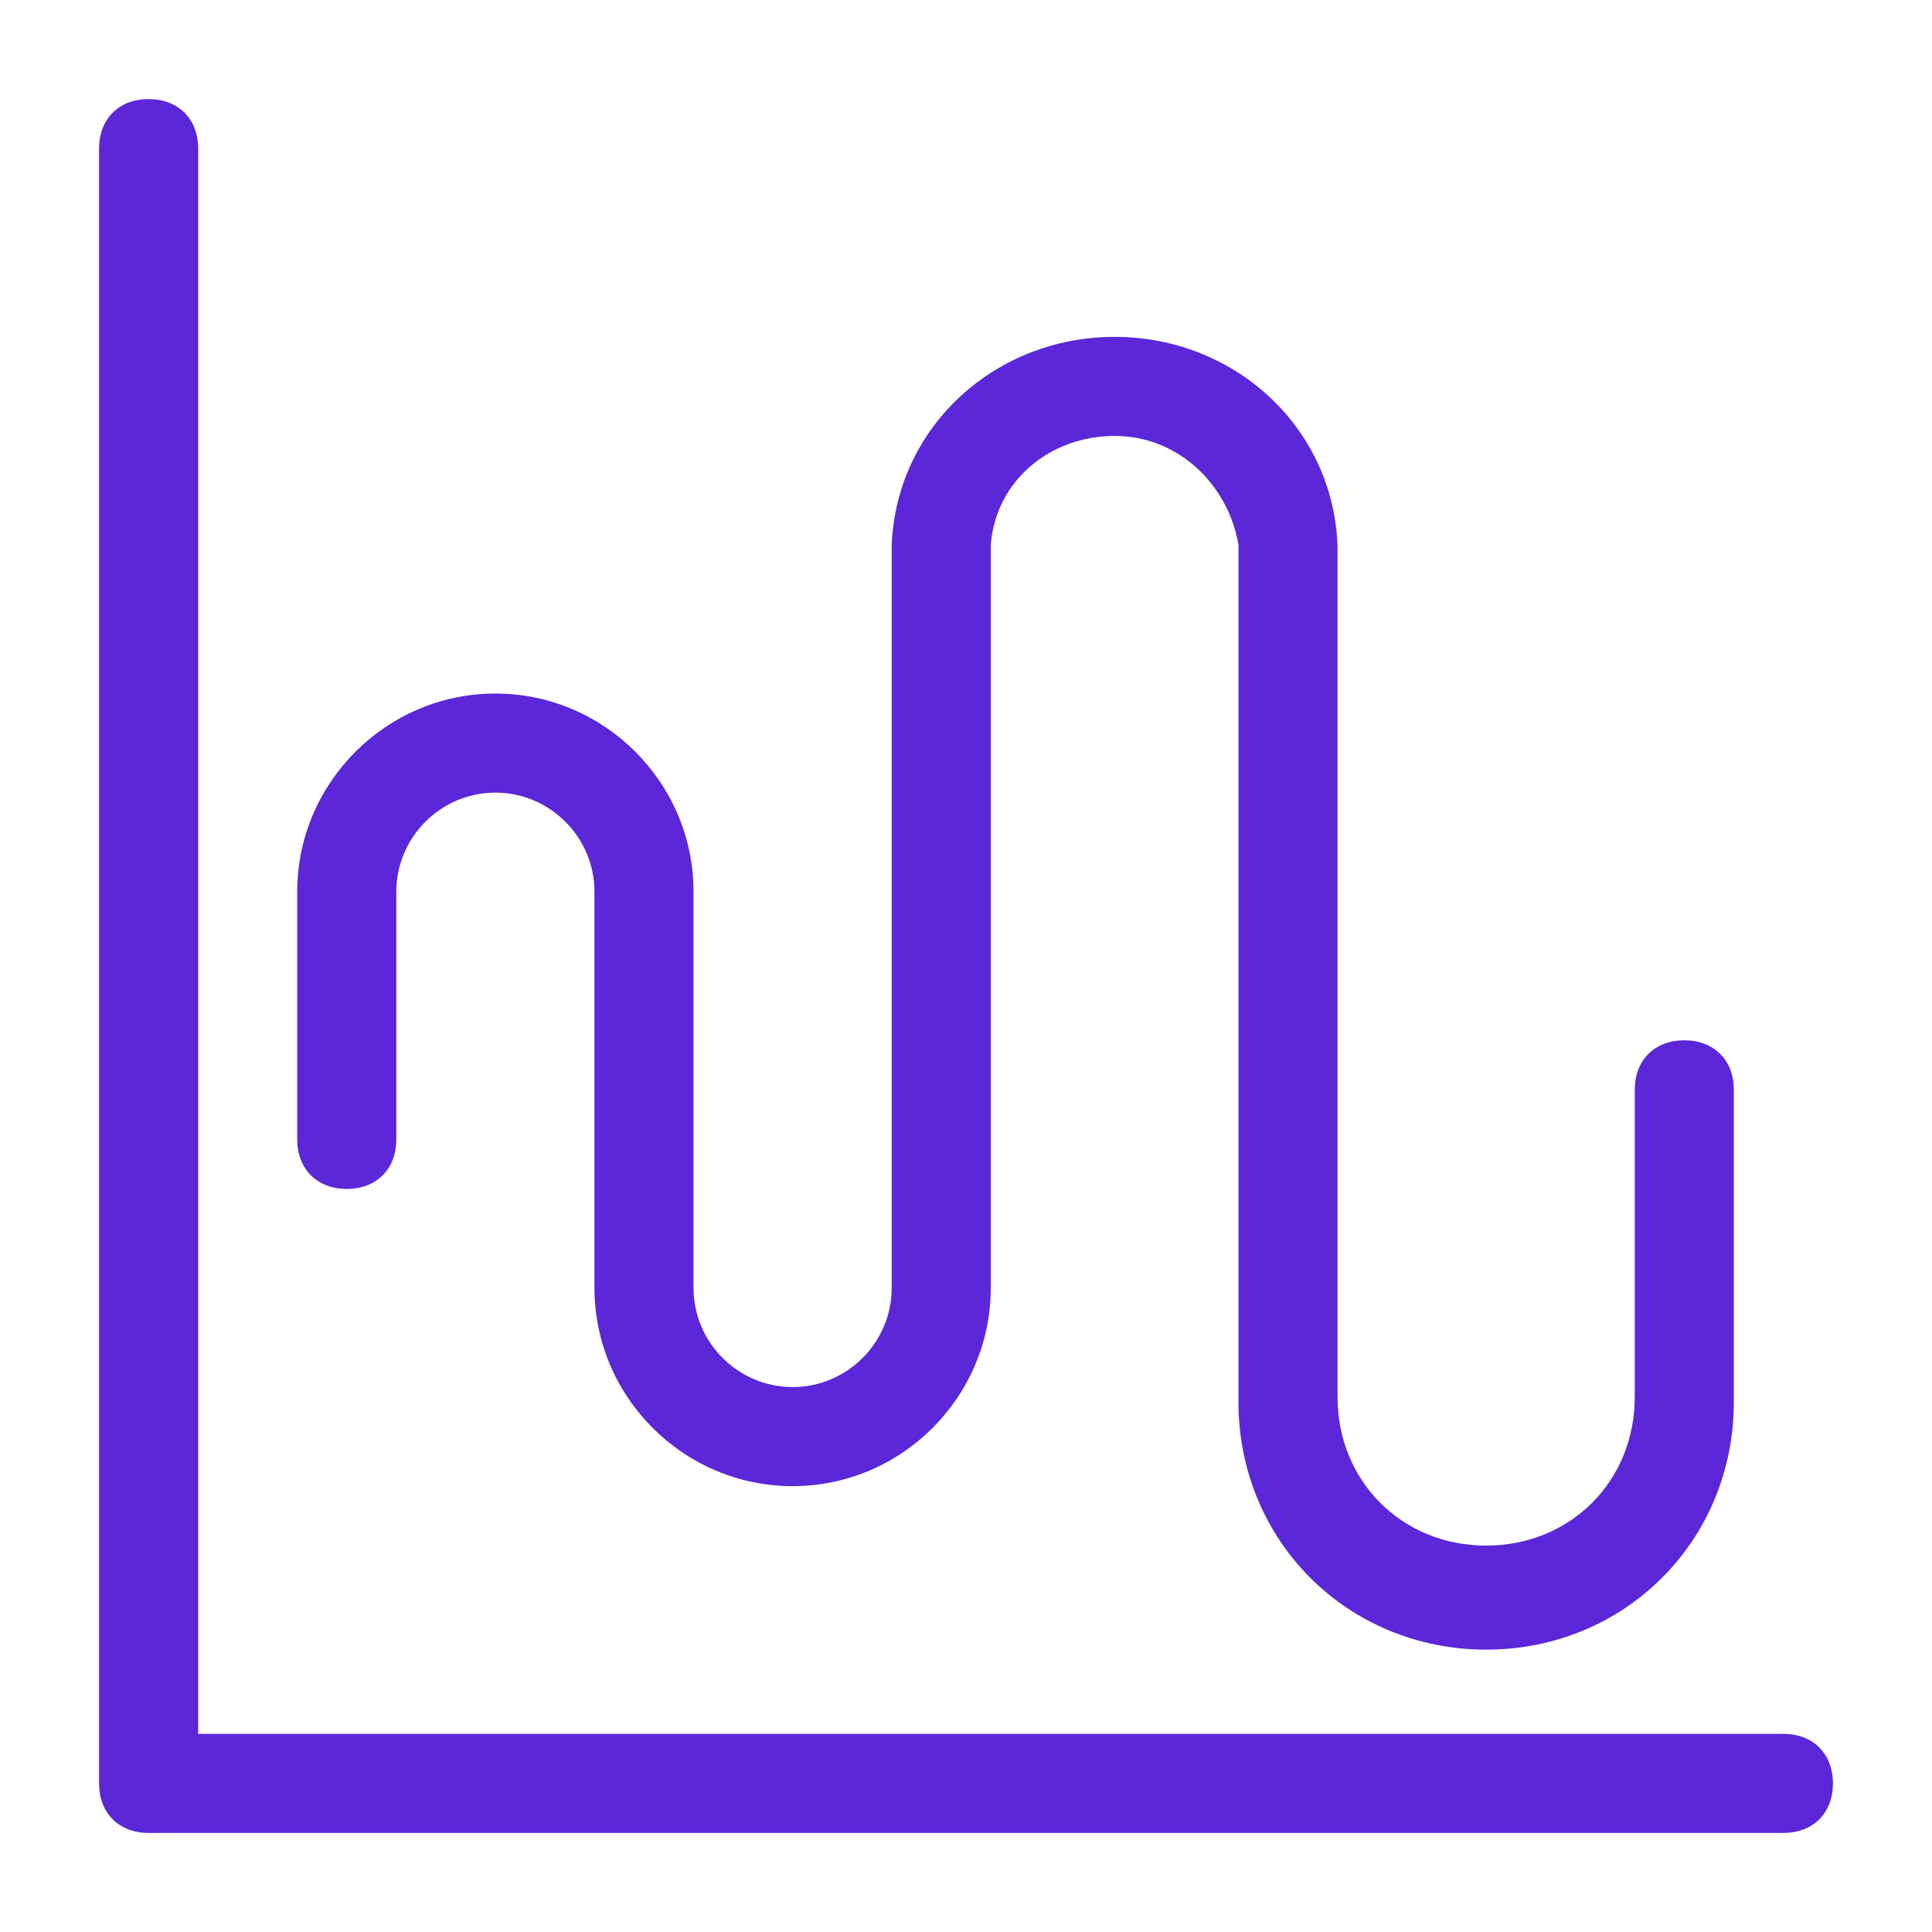
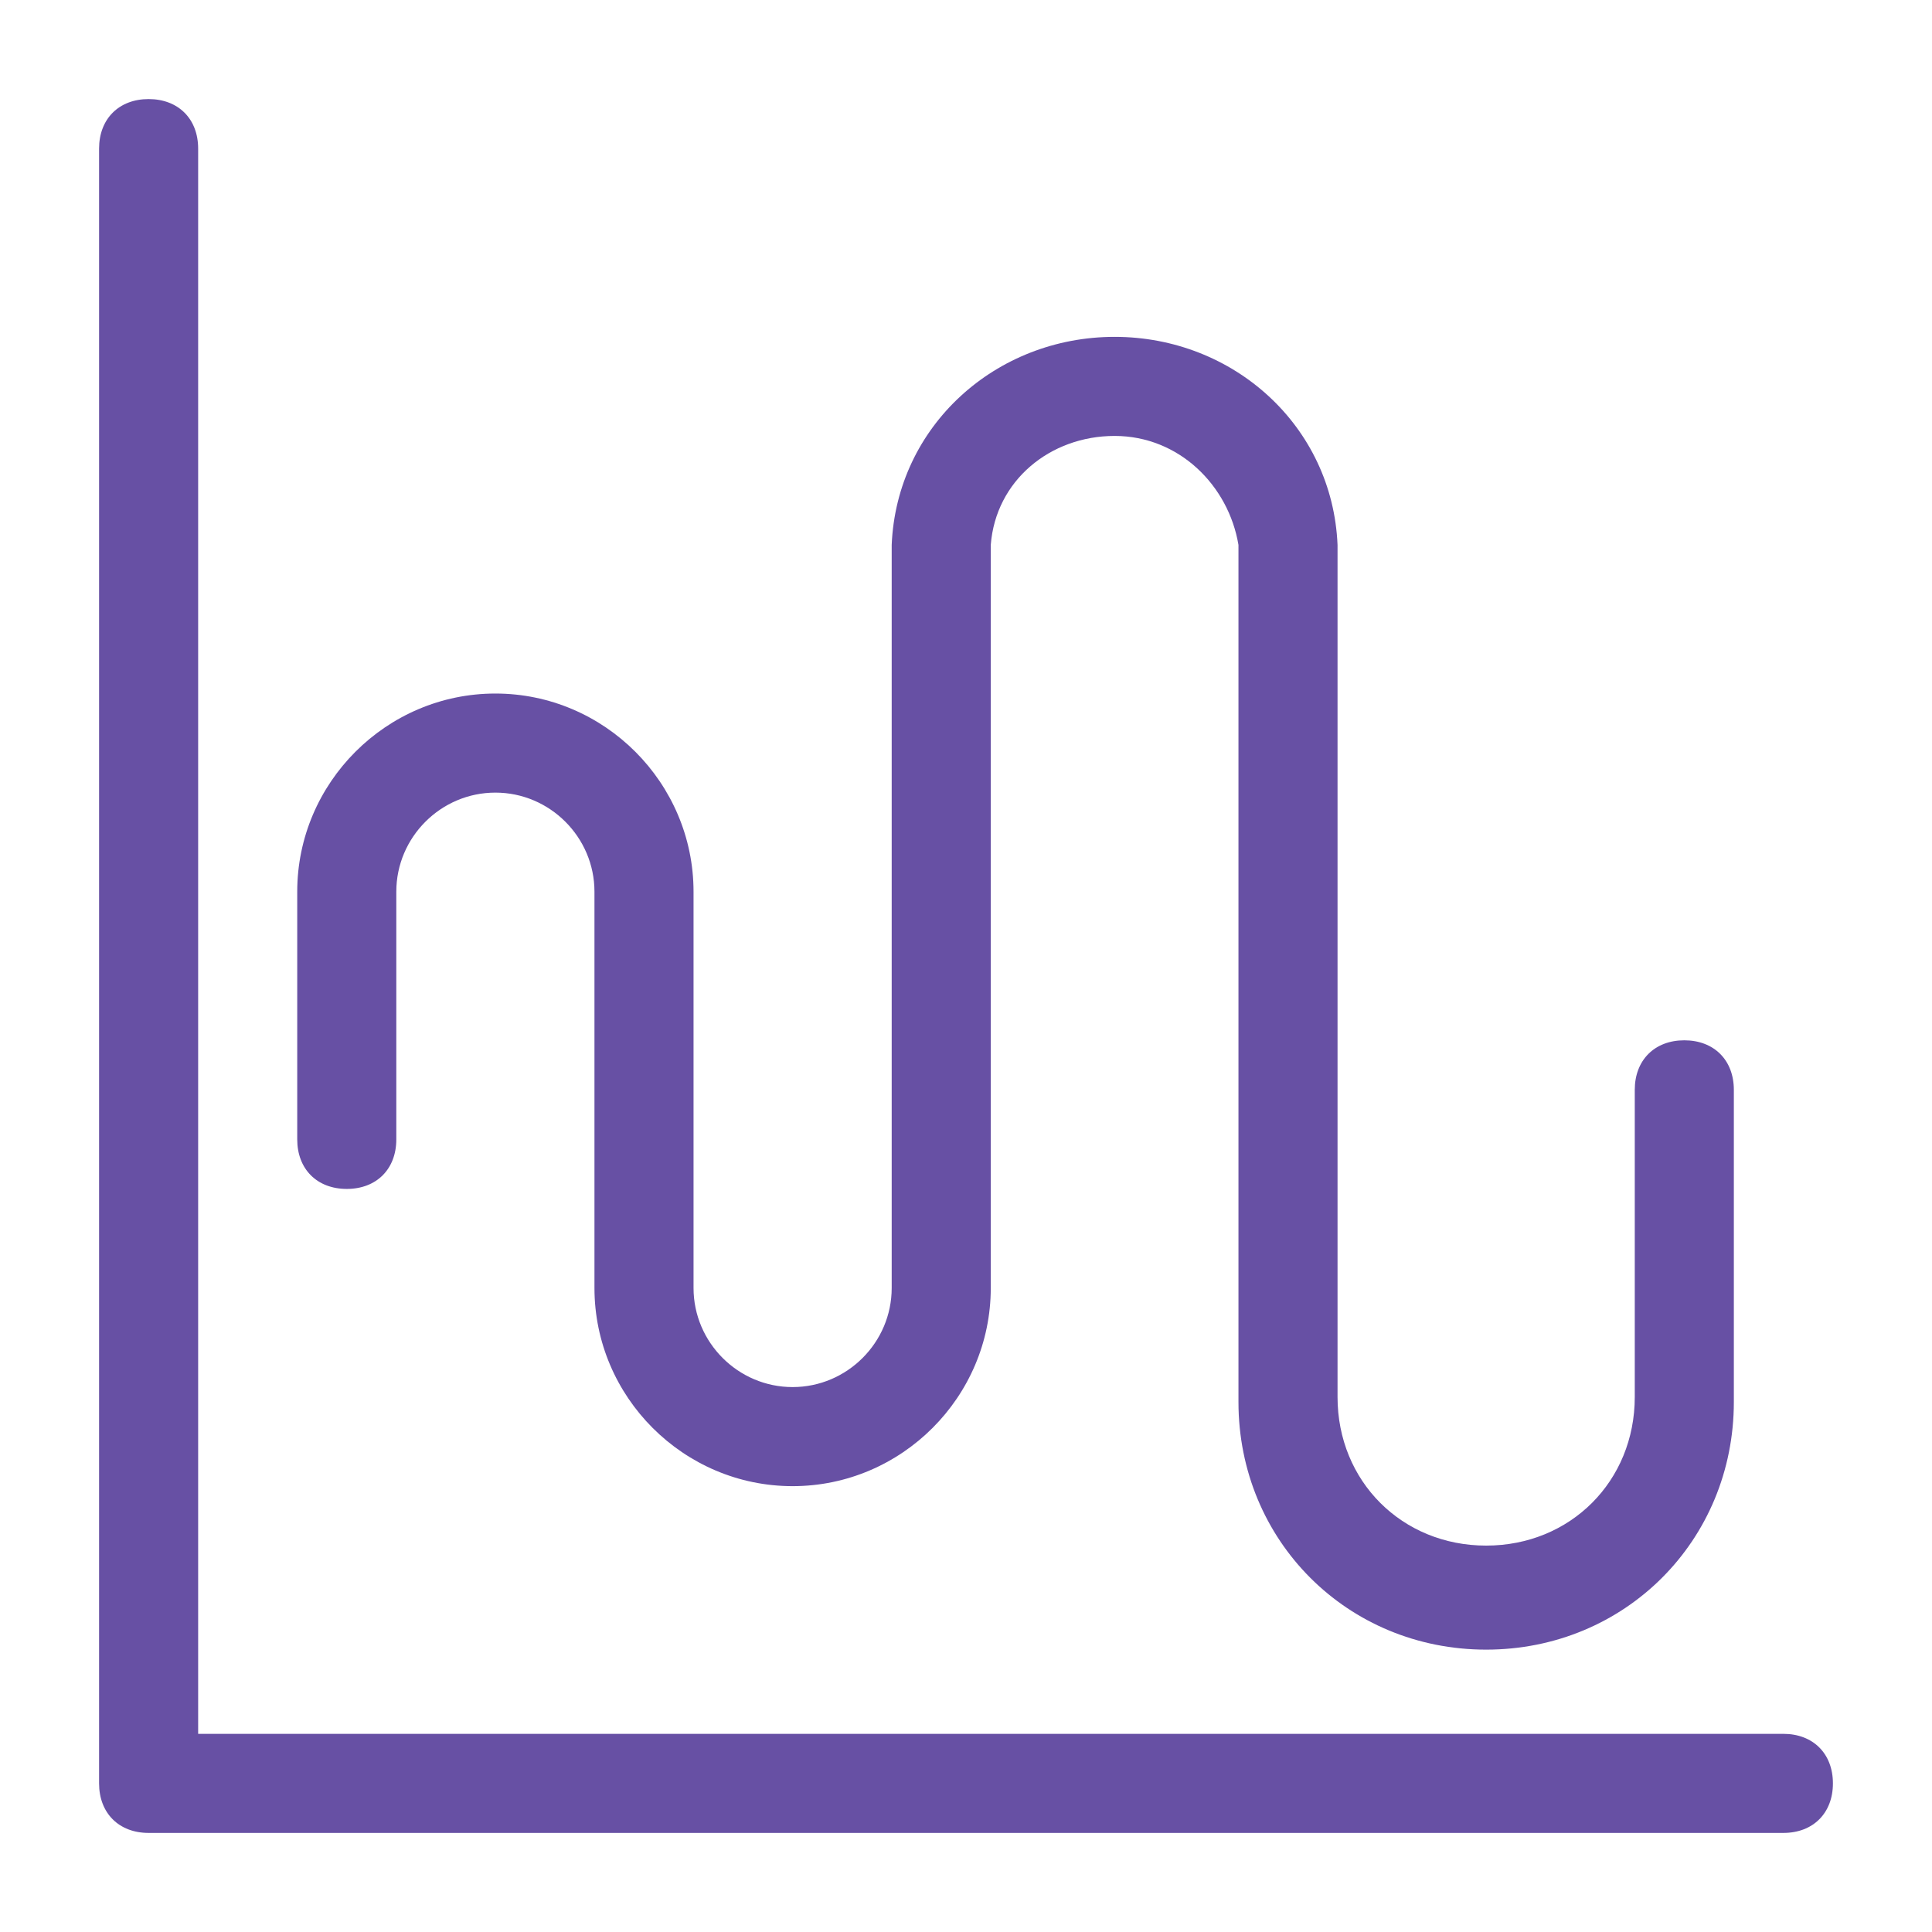
<svg xmlns="http://www.w3.org/2000/svg" width="39" height="39" viewBox="0 0 39 39" fill="none">
-   <path fill-rule="evenodd" clip-rule="evenodd" d="M4 3V35H36C36.6 35 37 35.4 37 36C37 36.6 36.6 37 36 37H3C2.4 37 2 36.6 2 36V3C2 2.4 2.4 2 3 2C3.6 2 4 2.4 4 3ZM8 23C8 23.6 7.6 24 7 24C6.4 24 6 23.6 6 23V18C6 15.8 7.8 14 10 14C12.2 14 14 15.8 14 18V26C14 27.1 14.9 28 16 28C17.1 28 18 27.1 18 26V11C18.1 8.6 20.1 6.8 22.5 6.8C24.9 6.8 26.9 8.6 27 11V28V28.2C27 29.9 28.3 31.2 30 31.2C31.7 31.2 33 29.9 33 28.2V28V22C33 21.4 33.4 21 34 21C34.6 21 35 21.4 35 22V28V28.1V28.3C35 31.1 32.8 33.3 30 33.3C27.2 33.3 25 31.1 25 28.3V28.1V28V11C24.8 9.8 23.8 8.8 22.5 8.8C21.2 8.8 20.1 9.7 20 11V26C20 28.2 18.2 30 16 30C13.8 30 12 28.2 12 26V18C12 16.9 11.1 16 10 16C8.9 16 8 16.9 8 18V23Z" fill="#5B27D9" />
+   <path fill-rule="evenodd" clip-rule="evenodd" d="M4 3V35H36C36.6 35 37 35.4 37 36C37 36.6 36.6 37 36 37H3C2.4 37 2 36.6 2 36V3C2 2.4 2.4 2 3 2C3.6 2 4 2.4 4 3ZM8 23C8 23.6 7.6 24 7 24C6.4 24 6 23.6 6 23V18C6 15.8 7.8 14 10 14C12.2 14 14 15.8 14 18V26C14 27.1 14.9 28 16 28C17.1 28 18 27.1 18 26V11C18.1 8.6 20.1 6.8 22.5 6.8C24.9 6.8 26.9 8.6 27 11V28V28.2C27 29.9 28.3 31.2 30 31.2C31.7 31.2 33 29.9 33 28.2V28V22C33 21.4 33.4 21 34 21C34.6 21 35 21.4 35 22V28V28.1V28.3C35 31.1 32.8 33.3 30 33.3C27.2 33.3 25 31.1 25 28.3V28.1V28V11C24.8 9.8 23.8 8.8 22.5 8.8C21.2 8.8 20.1 9.7 20 11V26C20 28.2 18.2 30 16 30C13.8 30 12 28.2 12 26V18C12 16.9 11.1 16 10 16C8.9 16 8 16.9 8 18V23Z" fill="#6750a4" />
</svg>
